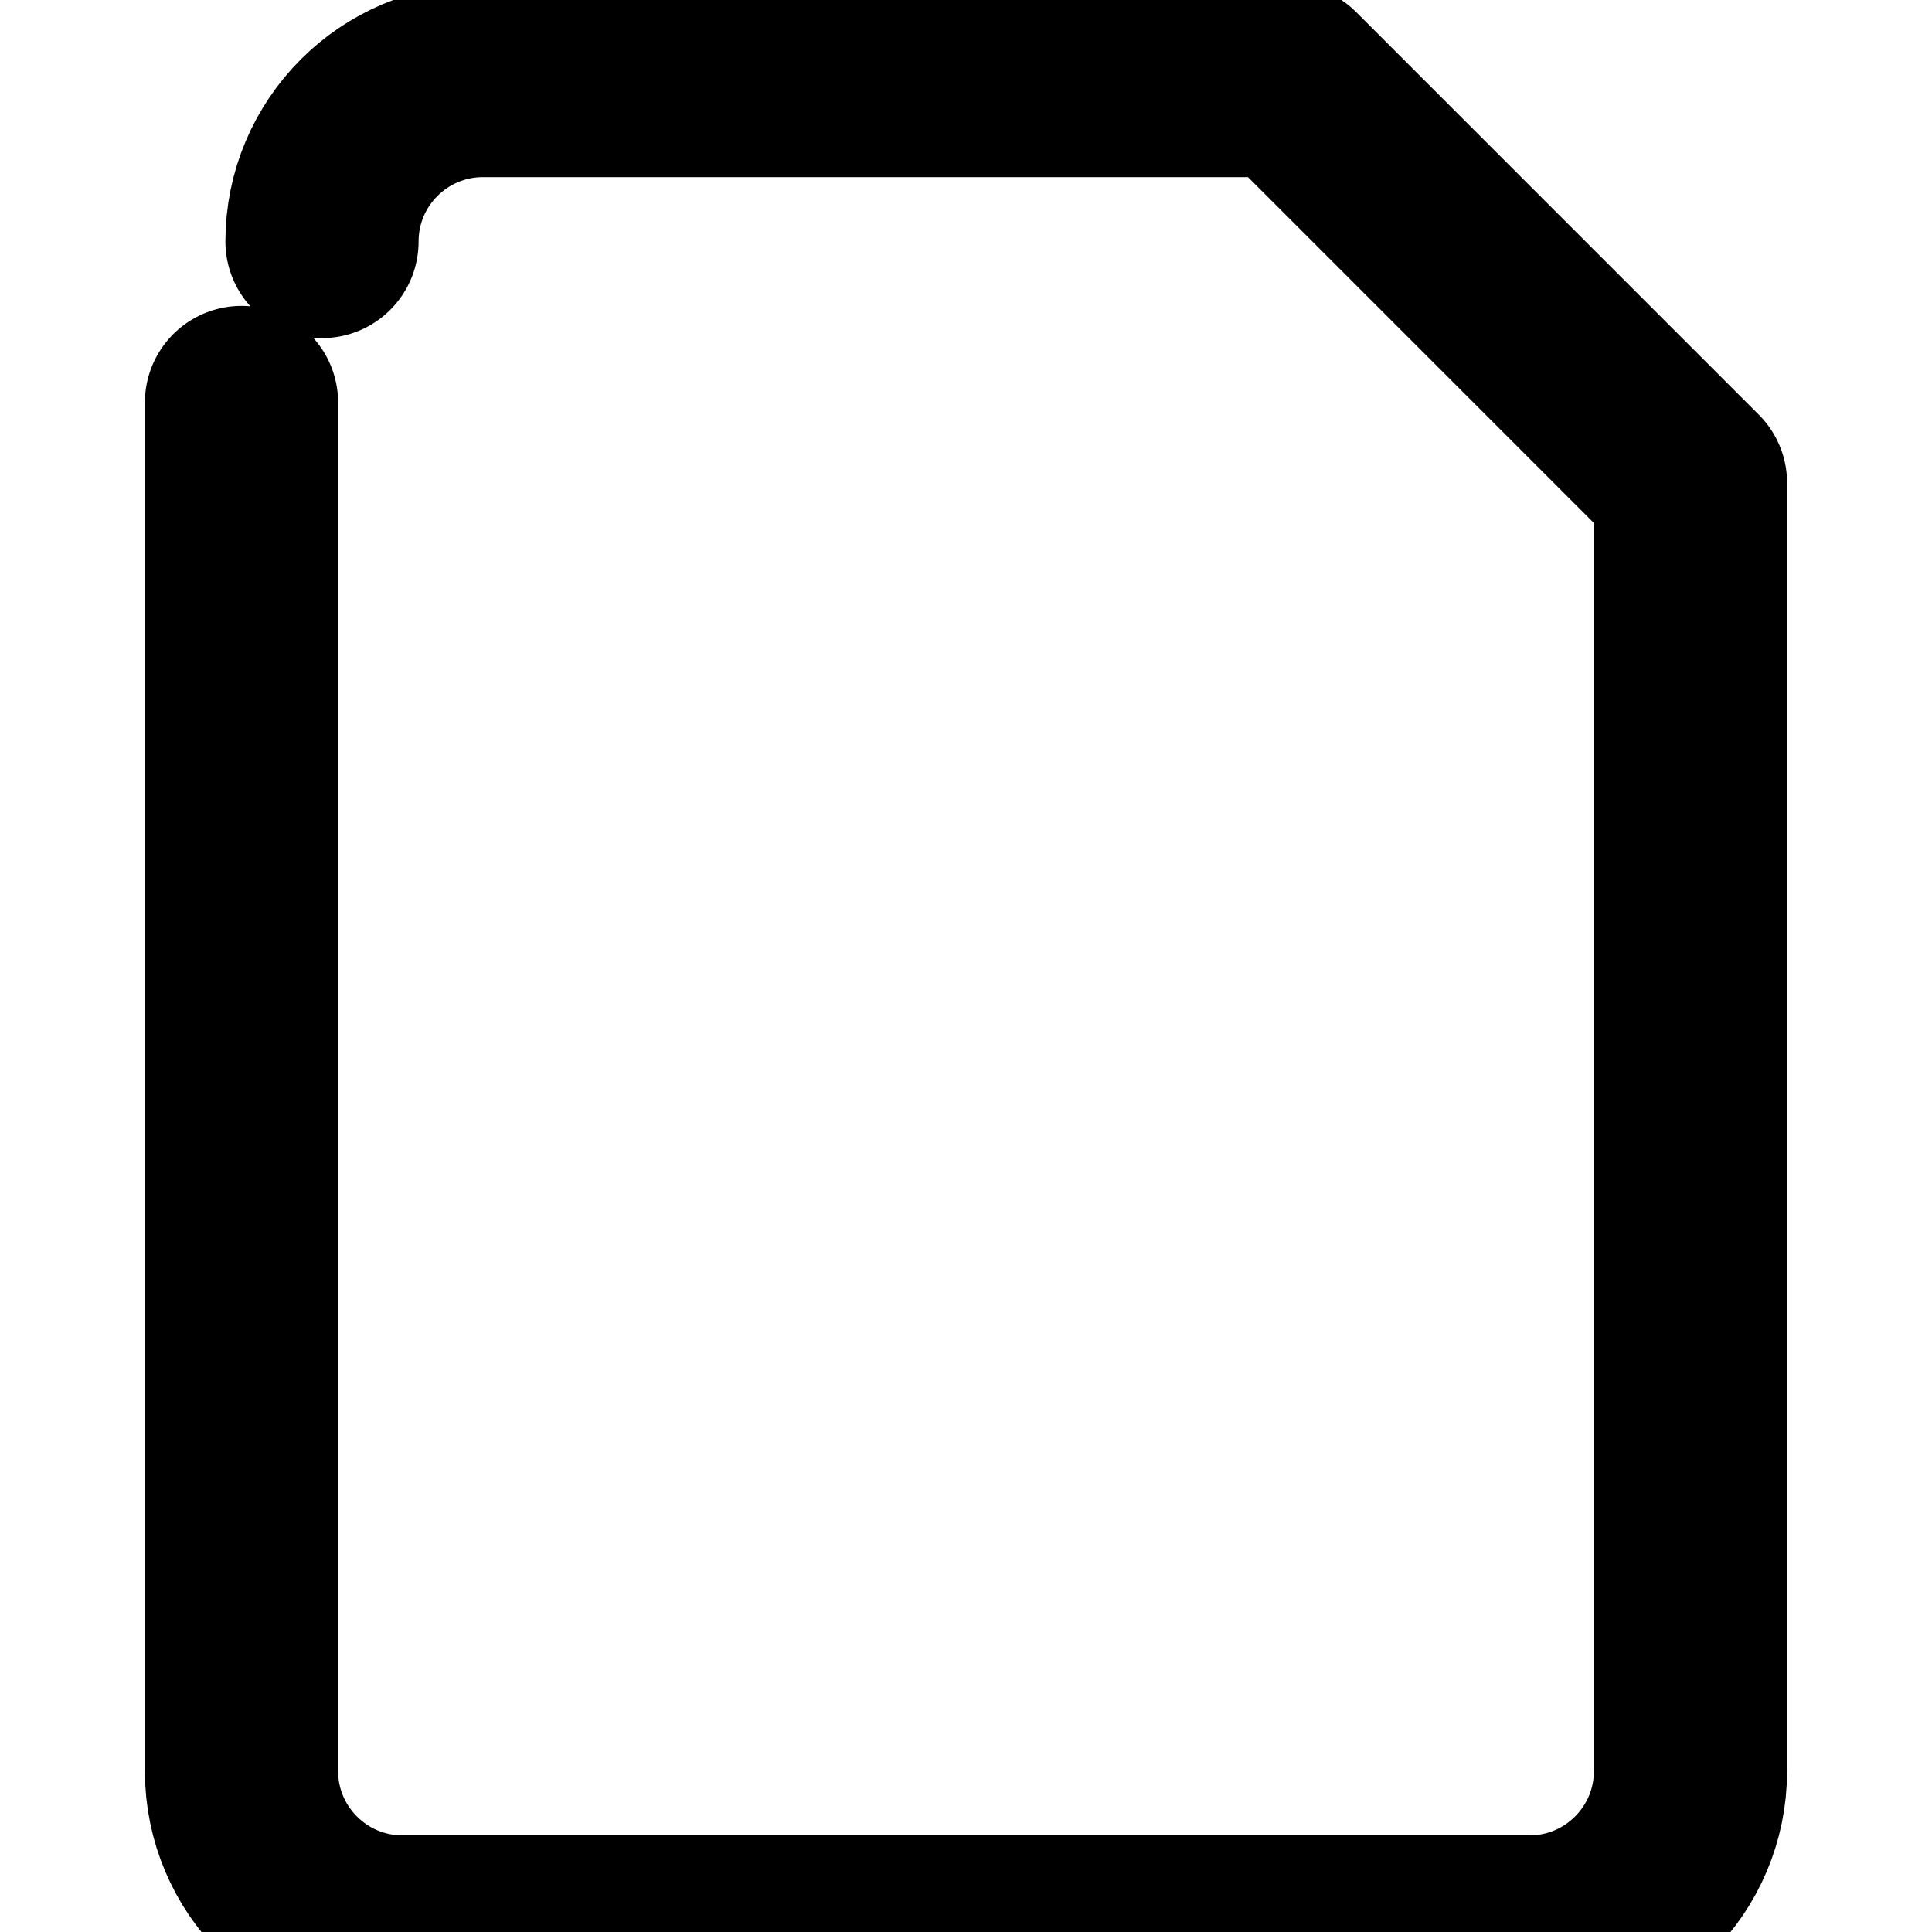
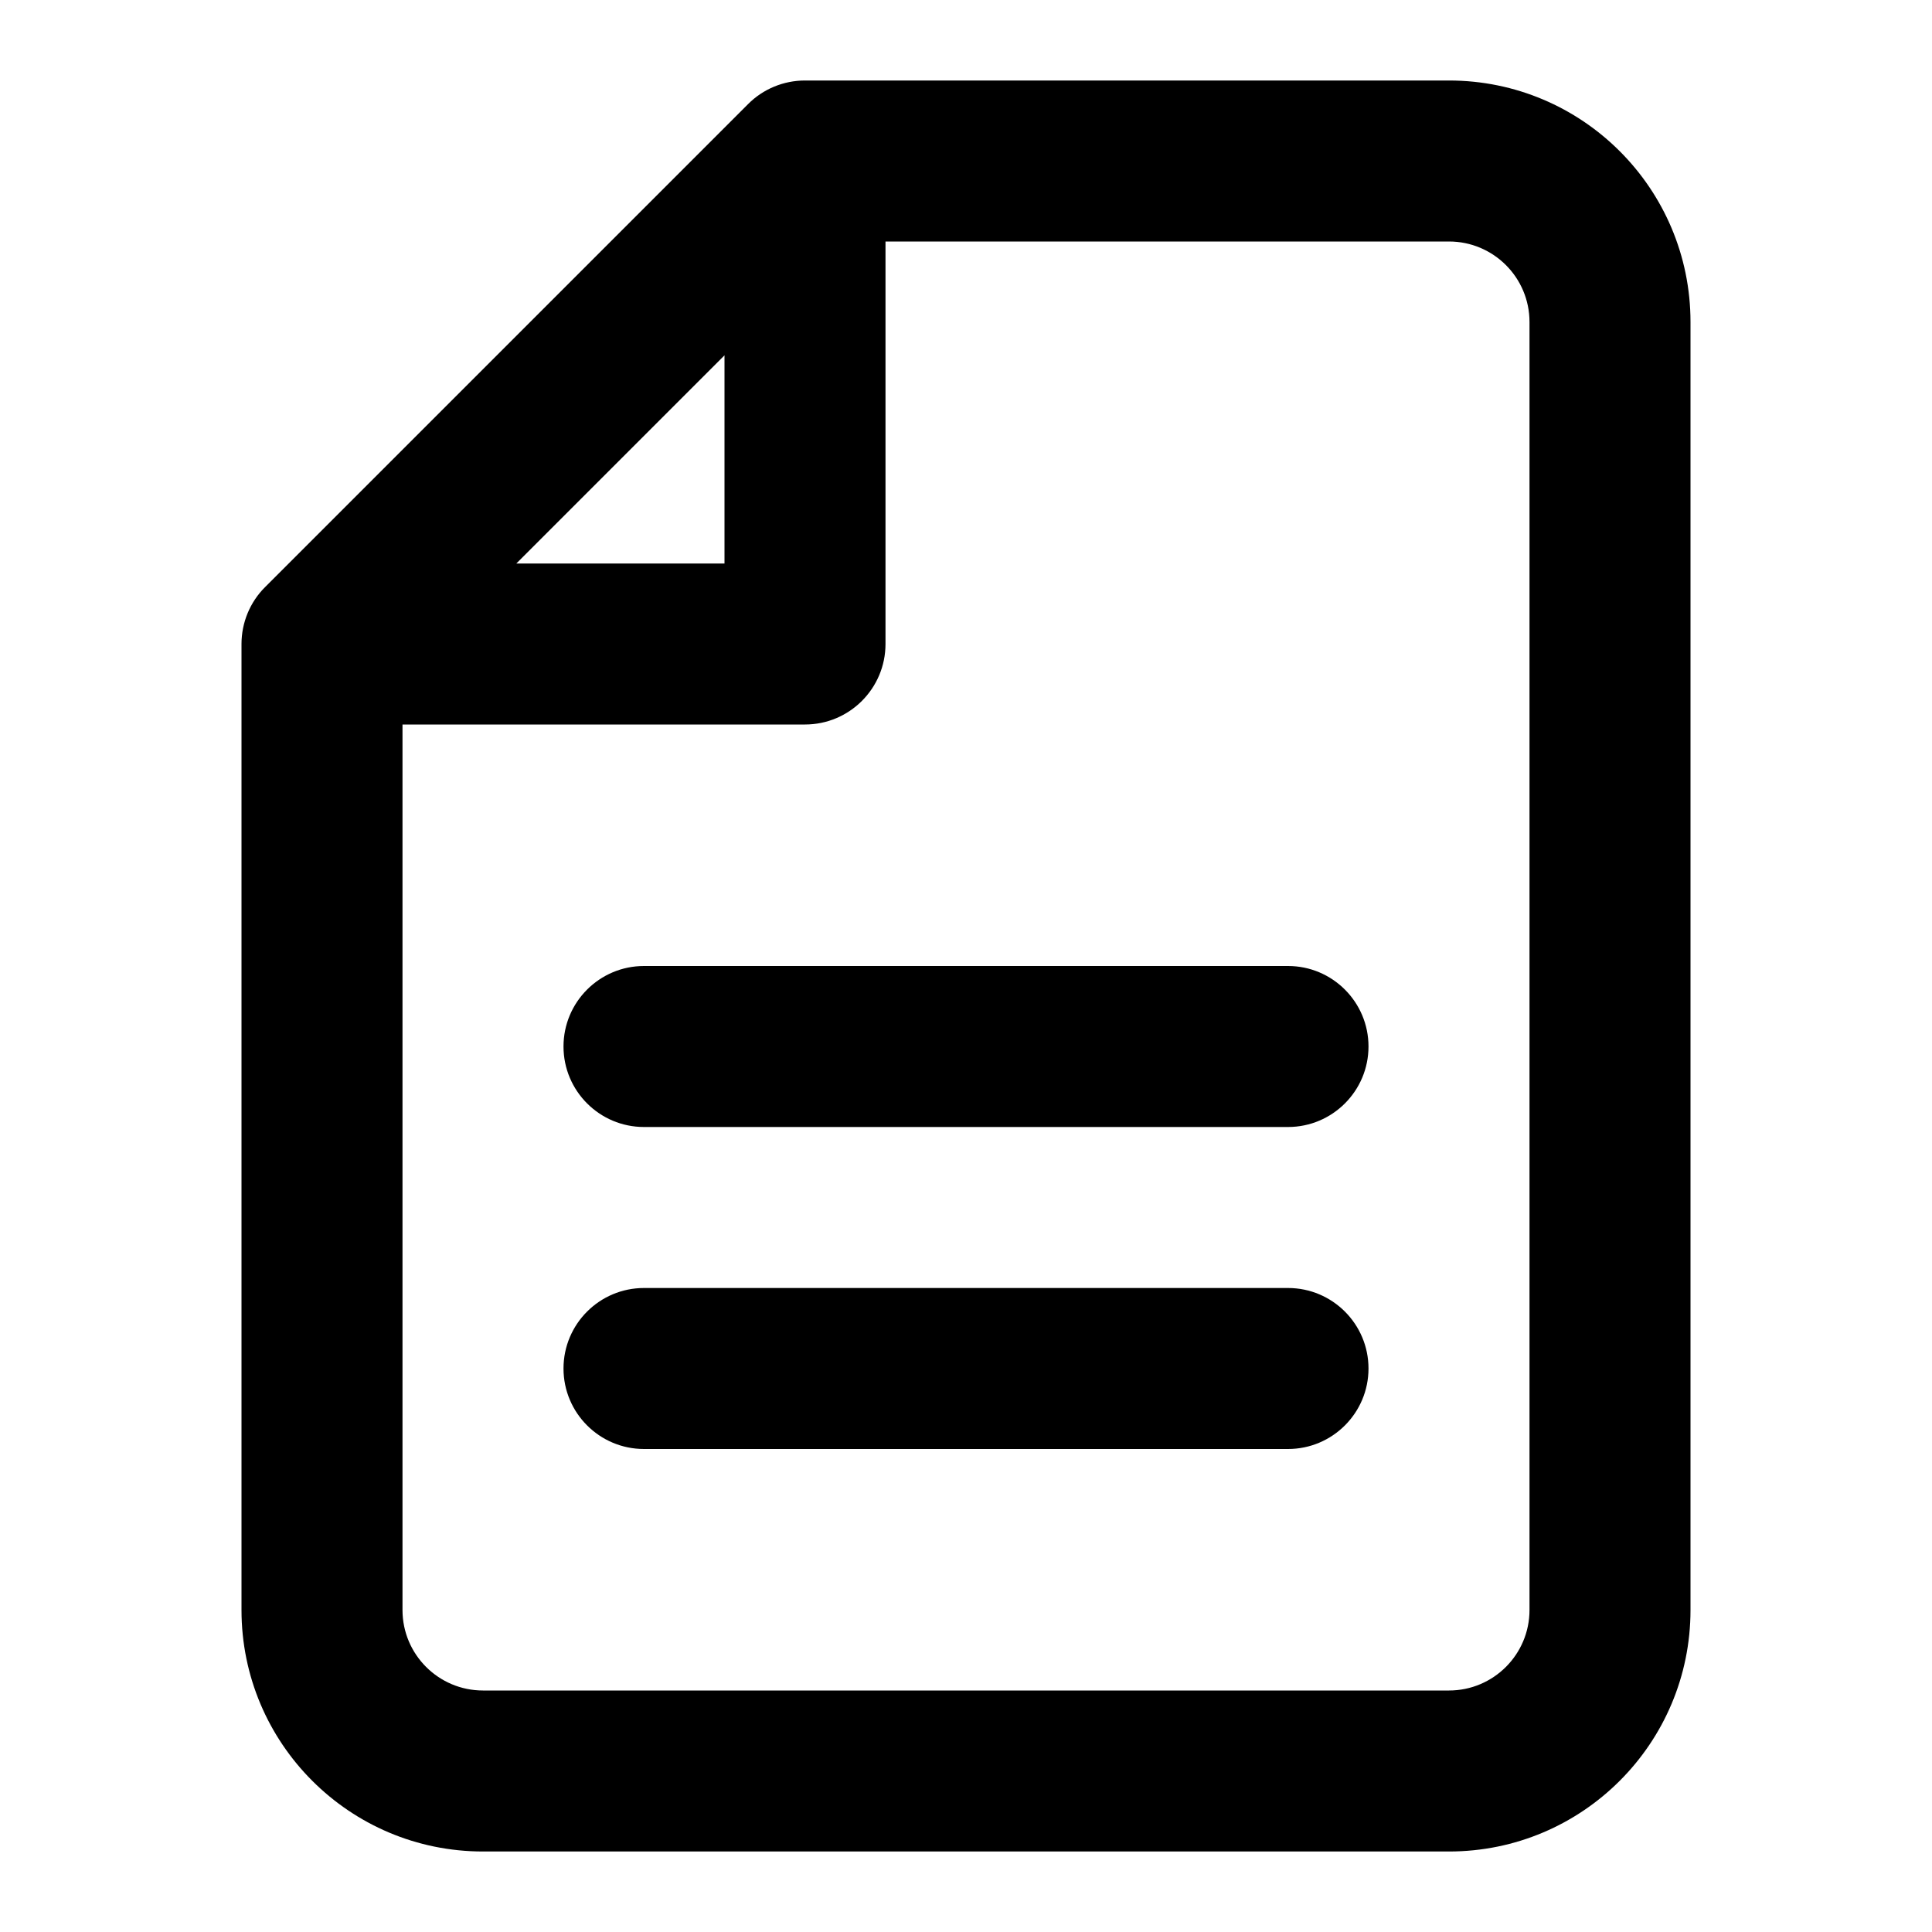
- <svg xmlns="http://www.w3.org/2000/svg" viewBox="0 0 12 12" fill="none" stroke="currentColor" stroke-width="1.2" aria-hidden="true">
-   <path d="M2 1.5A1 1 0 013 .5h5l2.5 2.5v8A1 1 0 019.5 12h-7A1 1 0 011.5 11V2.5" stroke-linecap="round" stroke-linejoin="round" />
+ <svg xmlns="http://www.w3.org/2000/svg" viewBox="0 0 24 24" fill="none">
+   <path fill-rule="evenodd" clip-rule="evenodd" d="M9.293 1.293C9.48 1.105 9.735 1 10 1H18C19.657 1 21 2.343 21 4V20C21 21.657 19.657 23 18 23H6C4.343 23 3 21.657 3 20V8C3 7.735 3.105 7.48 3.293 7.293L9.293 1.293ZM18 3H11V8C11 8.552 10.552 9 10 9H5V20C5 20.552 5.448 21 6 21H18C18.552 21 19 20.552 19 20V4C19 3.448 18.552 3 18 3ZM6.414 7H9V4.414L6.414 7ZM7 13C7 12.448 7.448 12 8 12H16C16.552 12 17 12.448 17 13C17 13.552 16.552 14 16 14H8C7.448 14 7 13.552 7 13ZM7 17C7 16.448 7.448 16 8 16H16C16.552 16 17 16.448 17 17C17 17.552 16.552 18 16 18H8C7.448 18 7 17.552 7 17Z" fill="currentColor" />
</svg>
